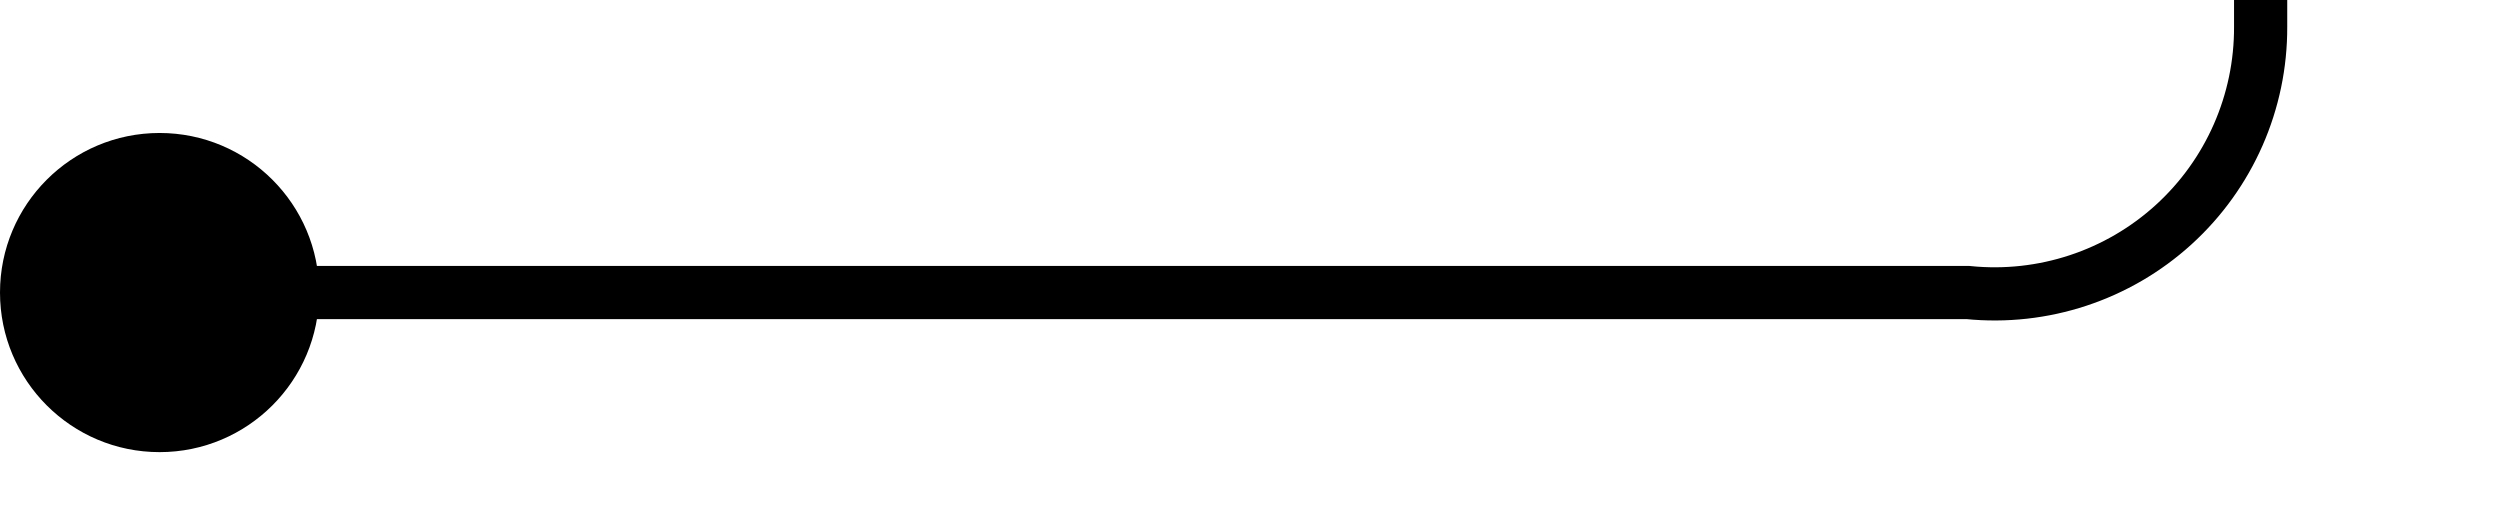
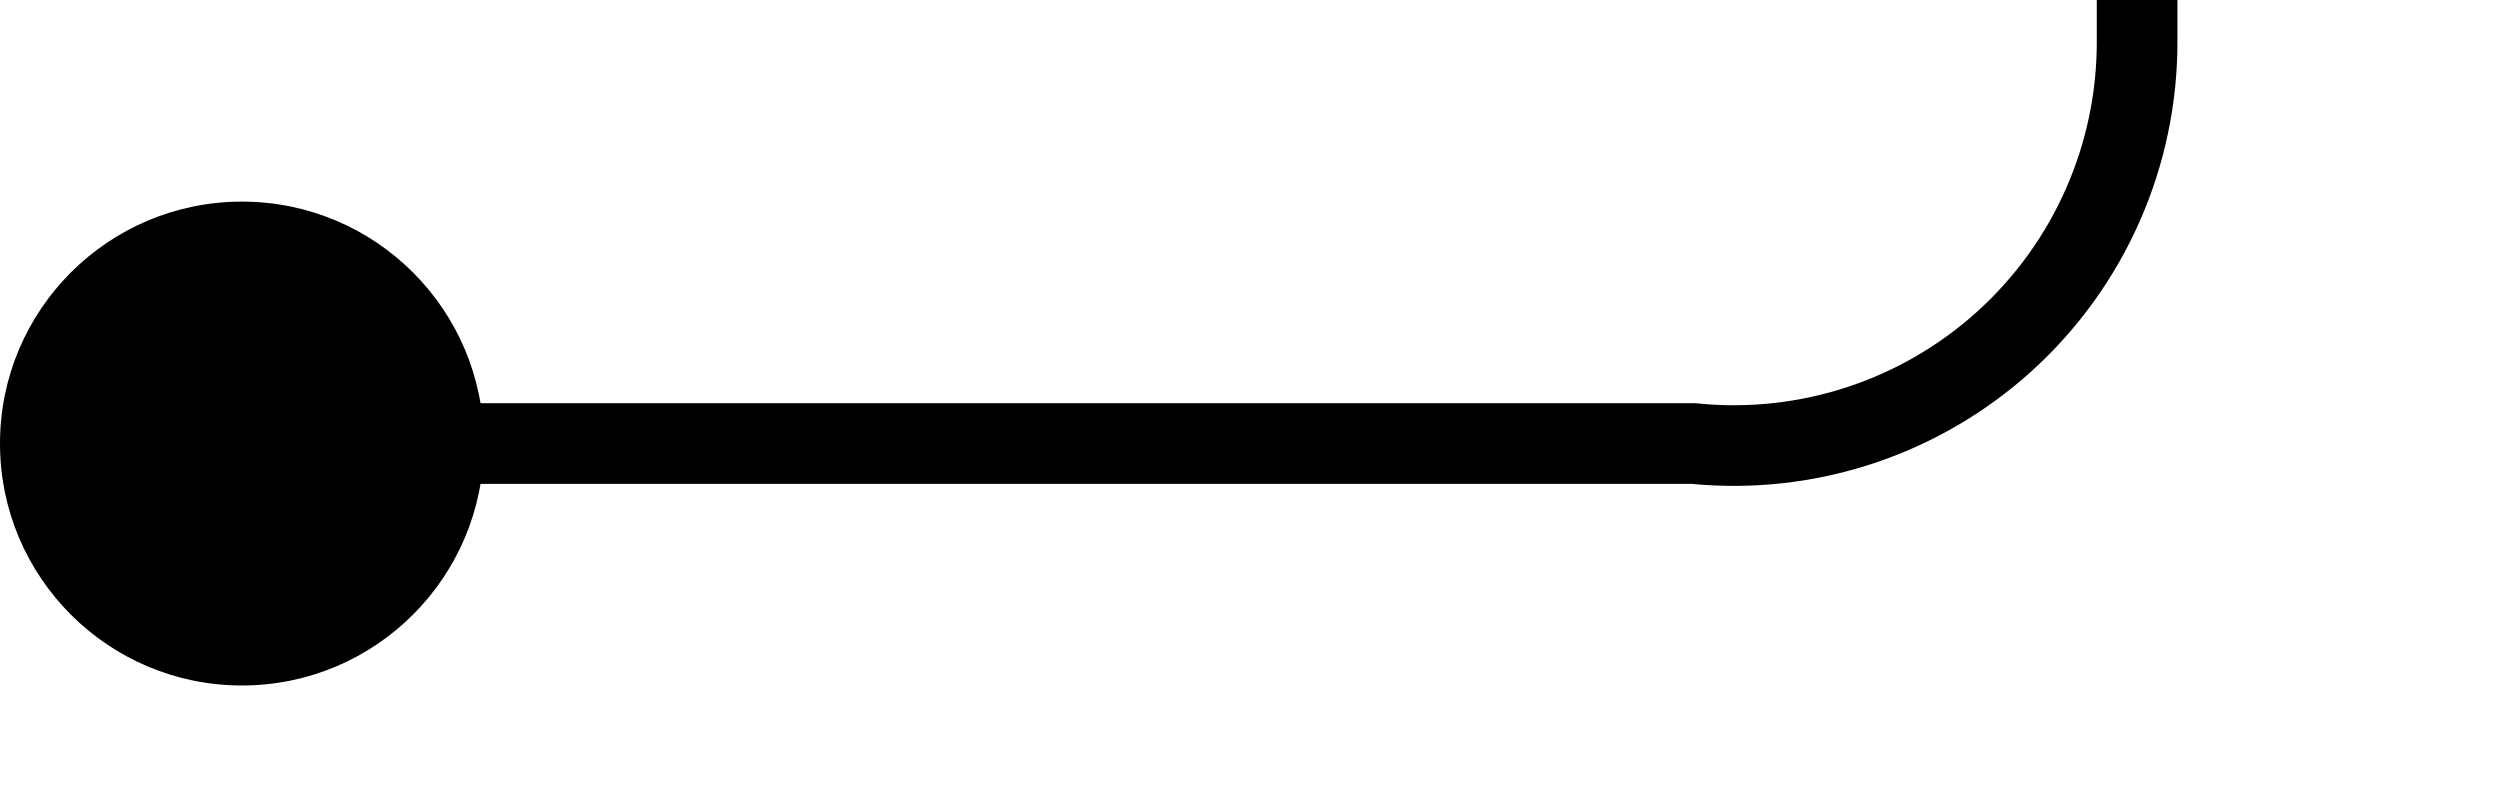
- <svg xmlns="http://www.w3.org/2000/svg" version="1.1" width="47px" height="10px" preserveAspectRatio="xMinYMid meet" viewBox="1388 199  47 8">
-   <path d="M 1389 203.5  L 1425 203.5  A 5 5 0 0 0 1430.5 198.5 L 1430.5 52  A 5 5 0 0 1 1435.5 47.5 L 1481 47.5  " stroke-width="1" stroke="#000000" fill="none" />
-   <path d="M 1391 200.5  A 3 3 0 0 0 1388 203.5 A 3 3 0 0 0 1391 206.5 A 3 3 0 0 0 1394 203.5 A 3 3 0 0 0 1391 200.5 Z " fill-rule="nonzero" fill="#000000" stroke="none" />
+ <svg xmlns="http://www.w3.org/2000/svg" version="1.1" width="31px" height="10px" preserveAspectRatio="xMinYMid meet" viewBox="1424 486  31 8">
+   <path d="M 1425 490.5  L 1445 490.5  A 5 5 0 0 0 1450.5 485.5 L 1450.5 407  A 5 5 0 0 1 1455.5 402.5 L 1479 402.5  " stroke-width="1" stroke="#000000" fill="none" />
+   <path d="M 1427 487.5  A 3 3 0 0 0 1424 490.5 A 3 3 0 0 0 1427 493.5 A 3 3 0 0 0 1430 490.5 A 3 3 0 0 0 1427 487.5 Z " fill-rule="nonzero" fill="#000000" stroke="none" />
</svg>
